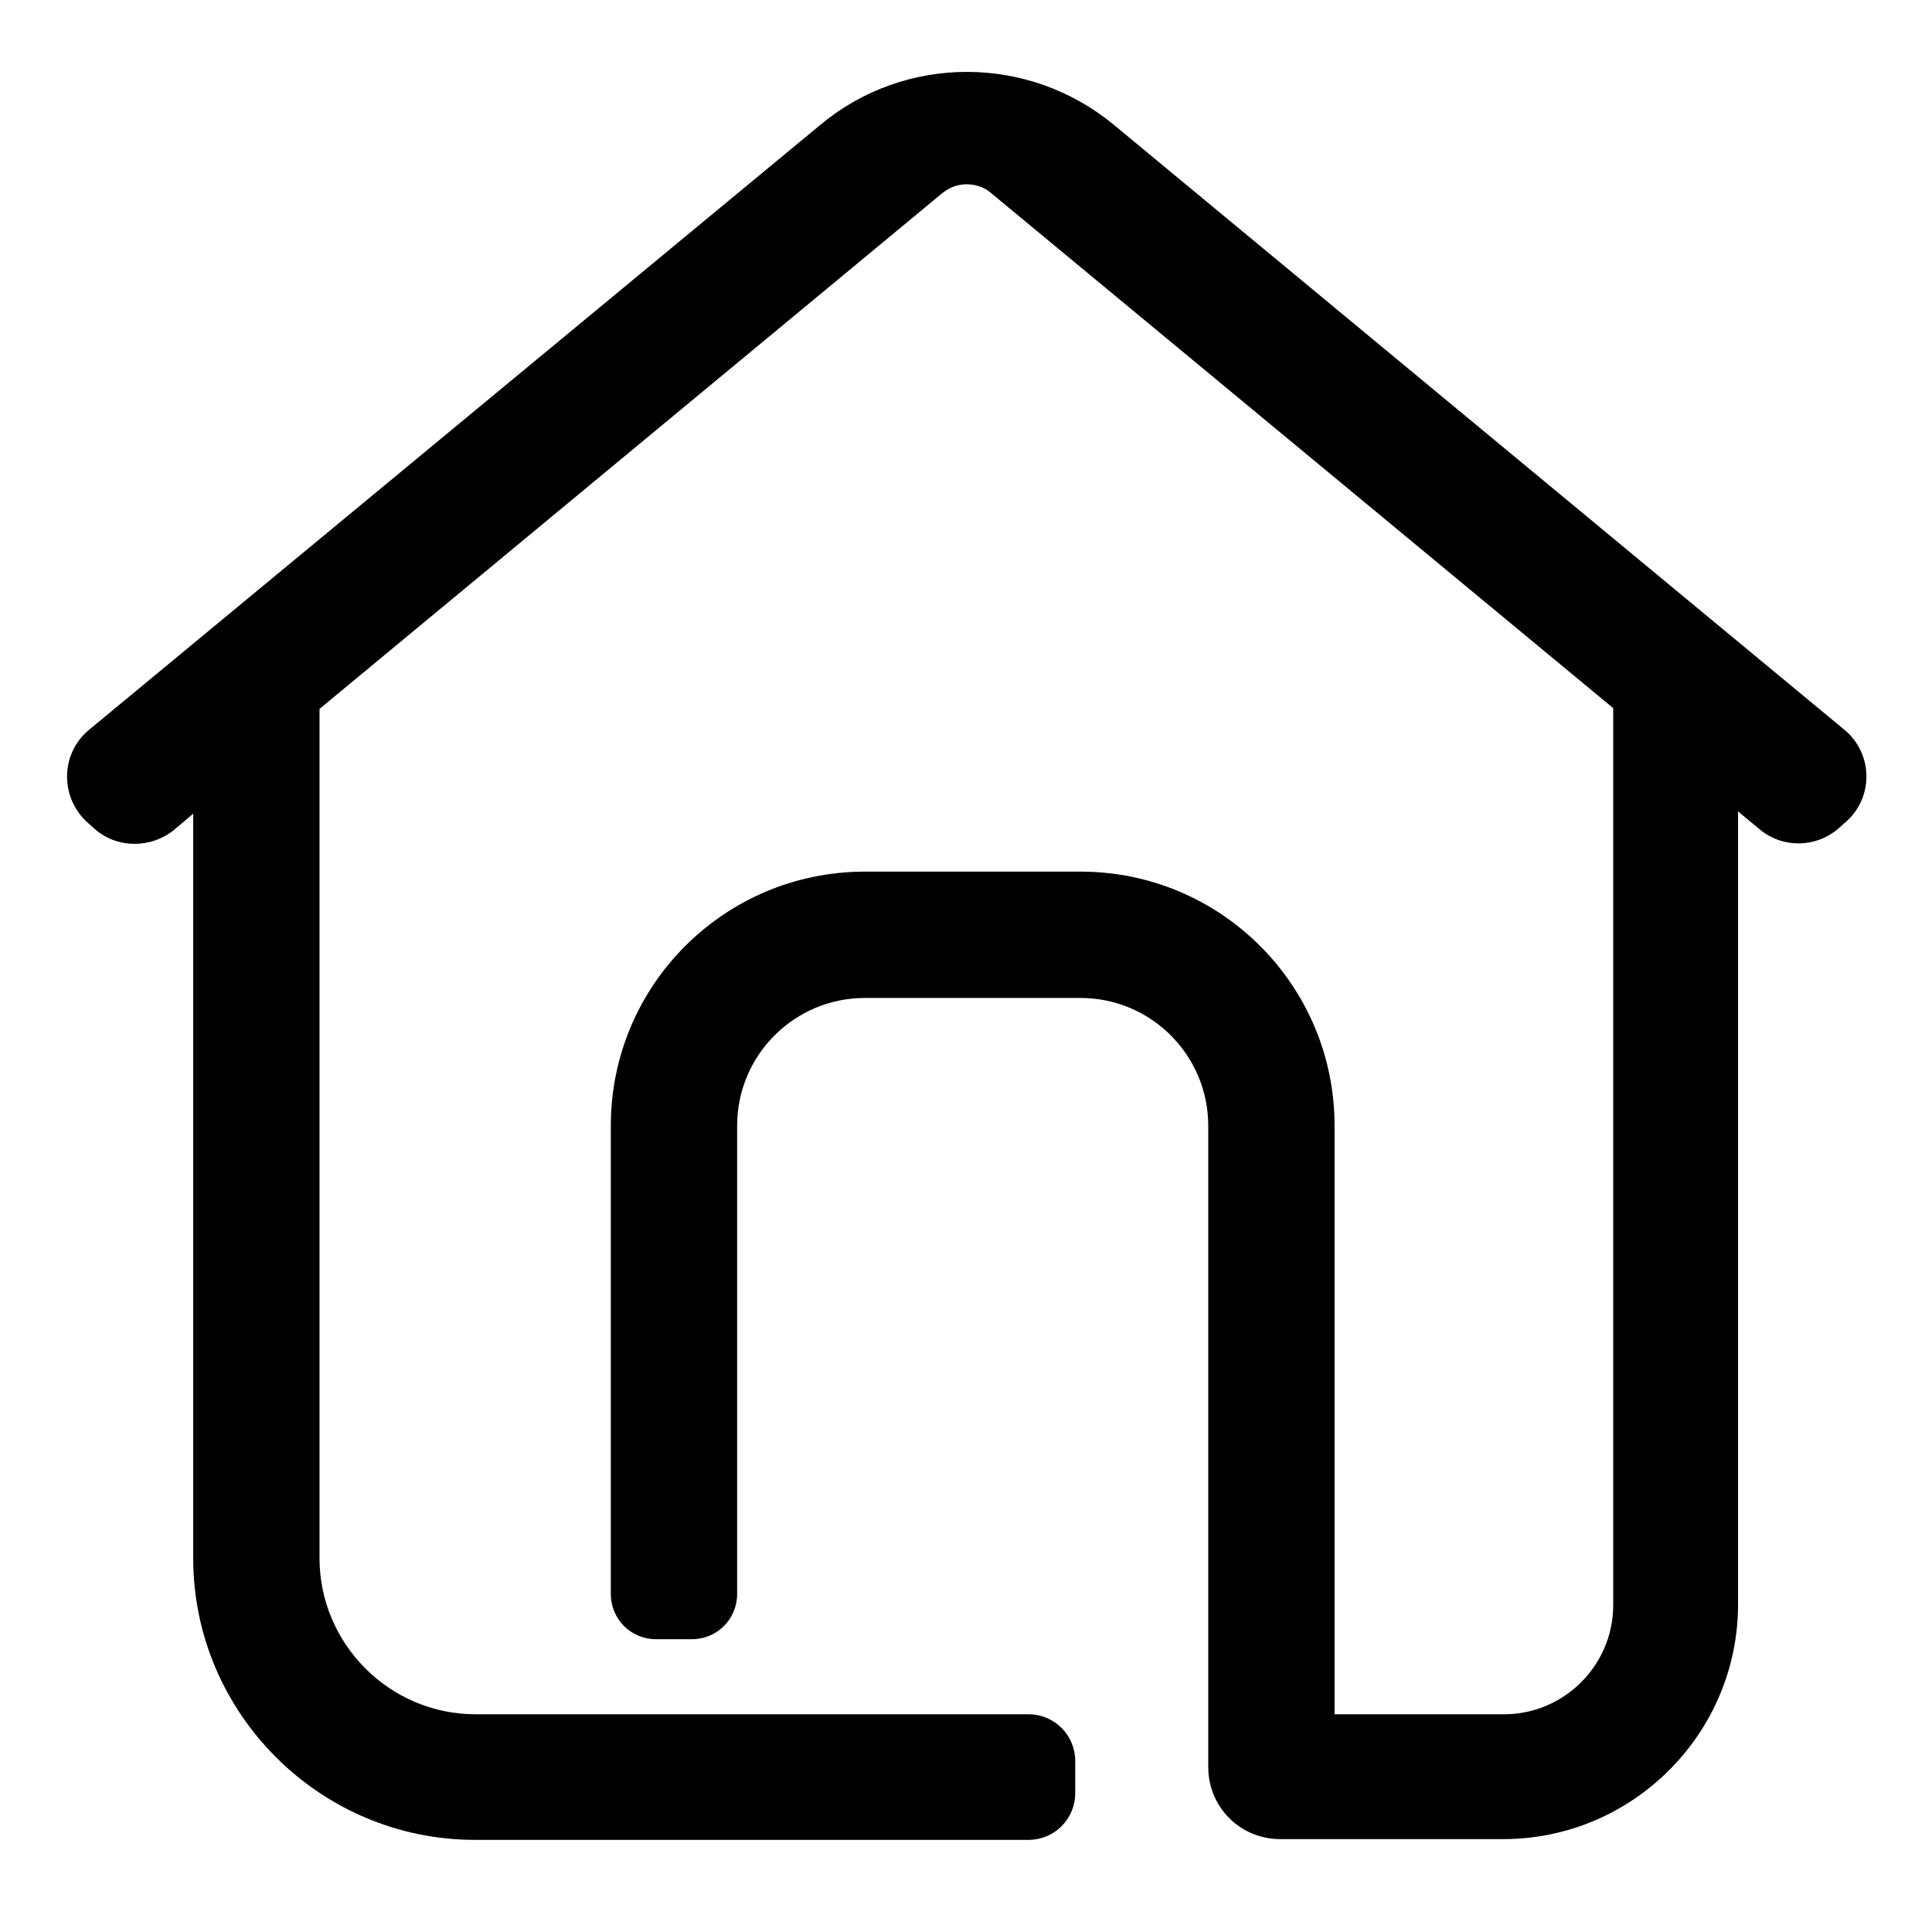
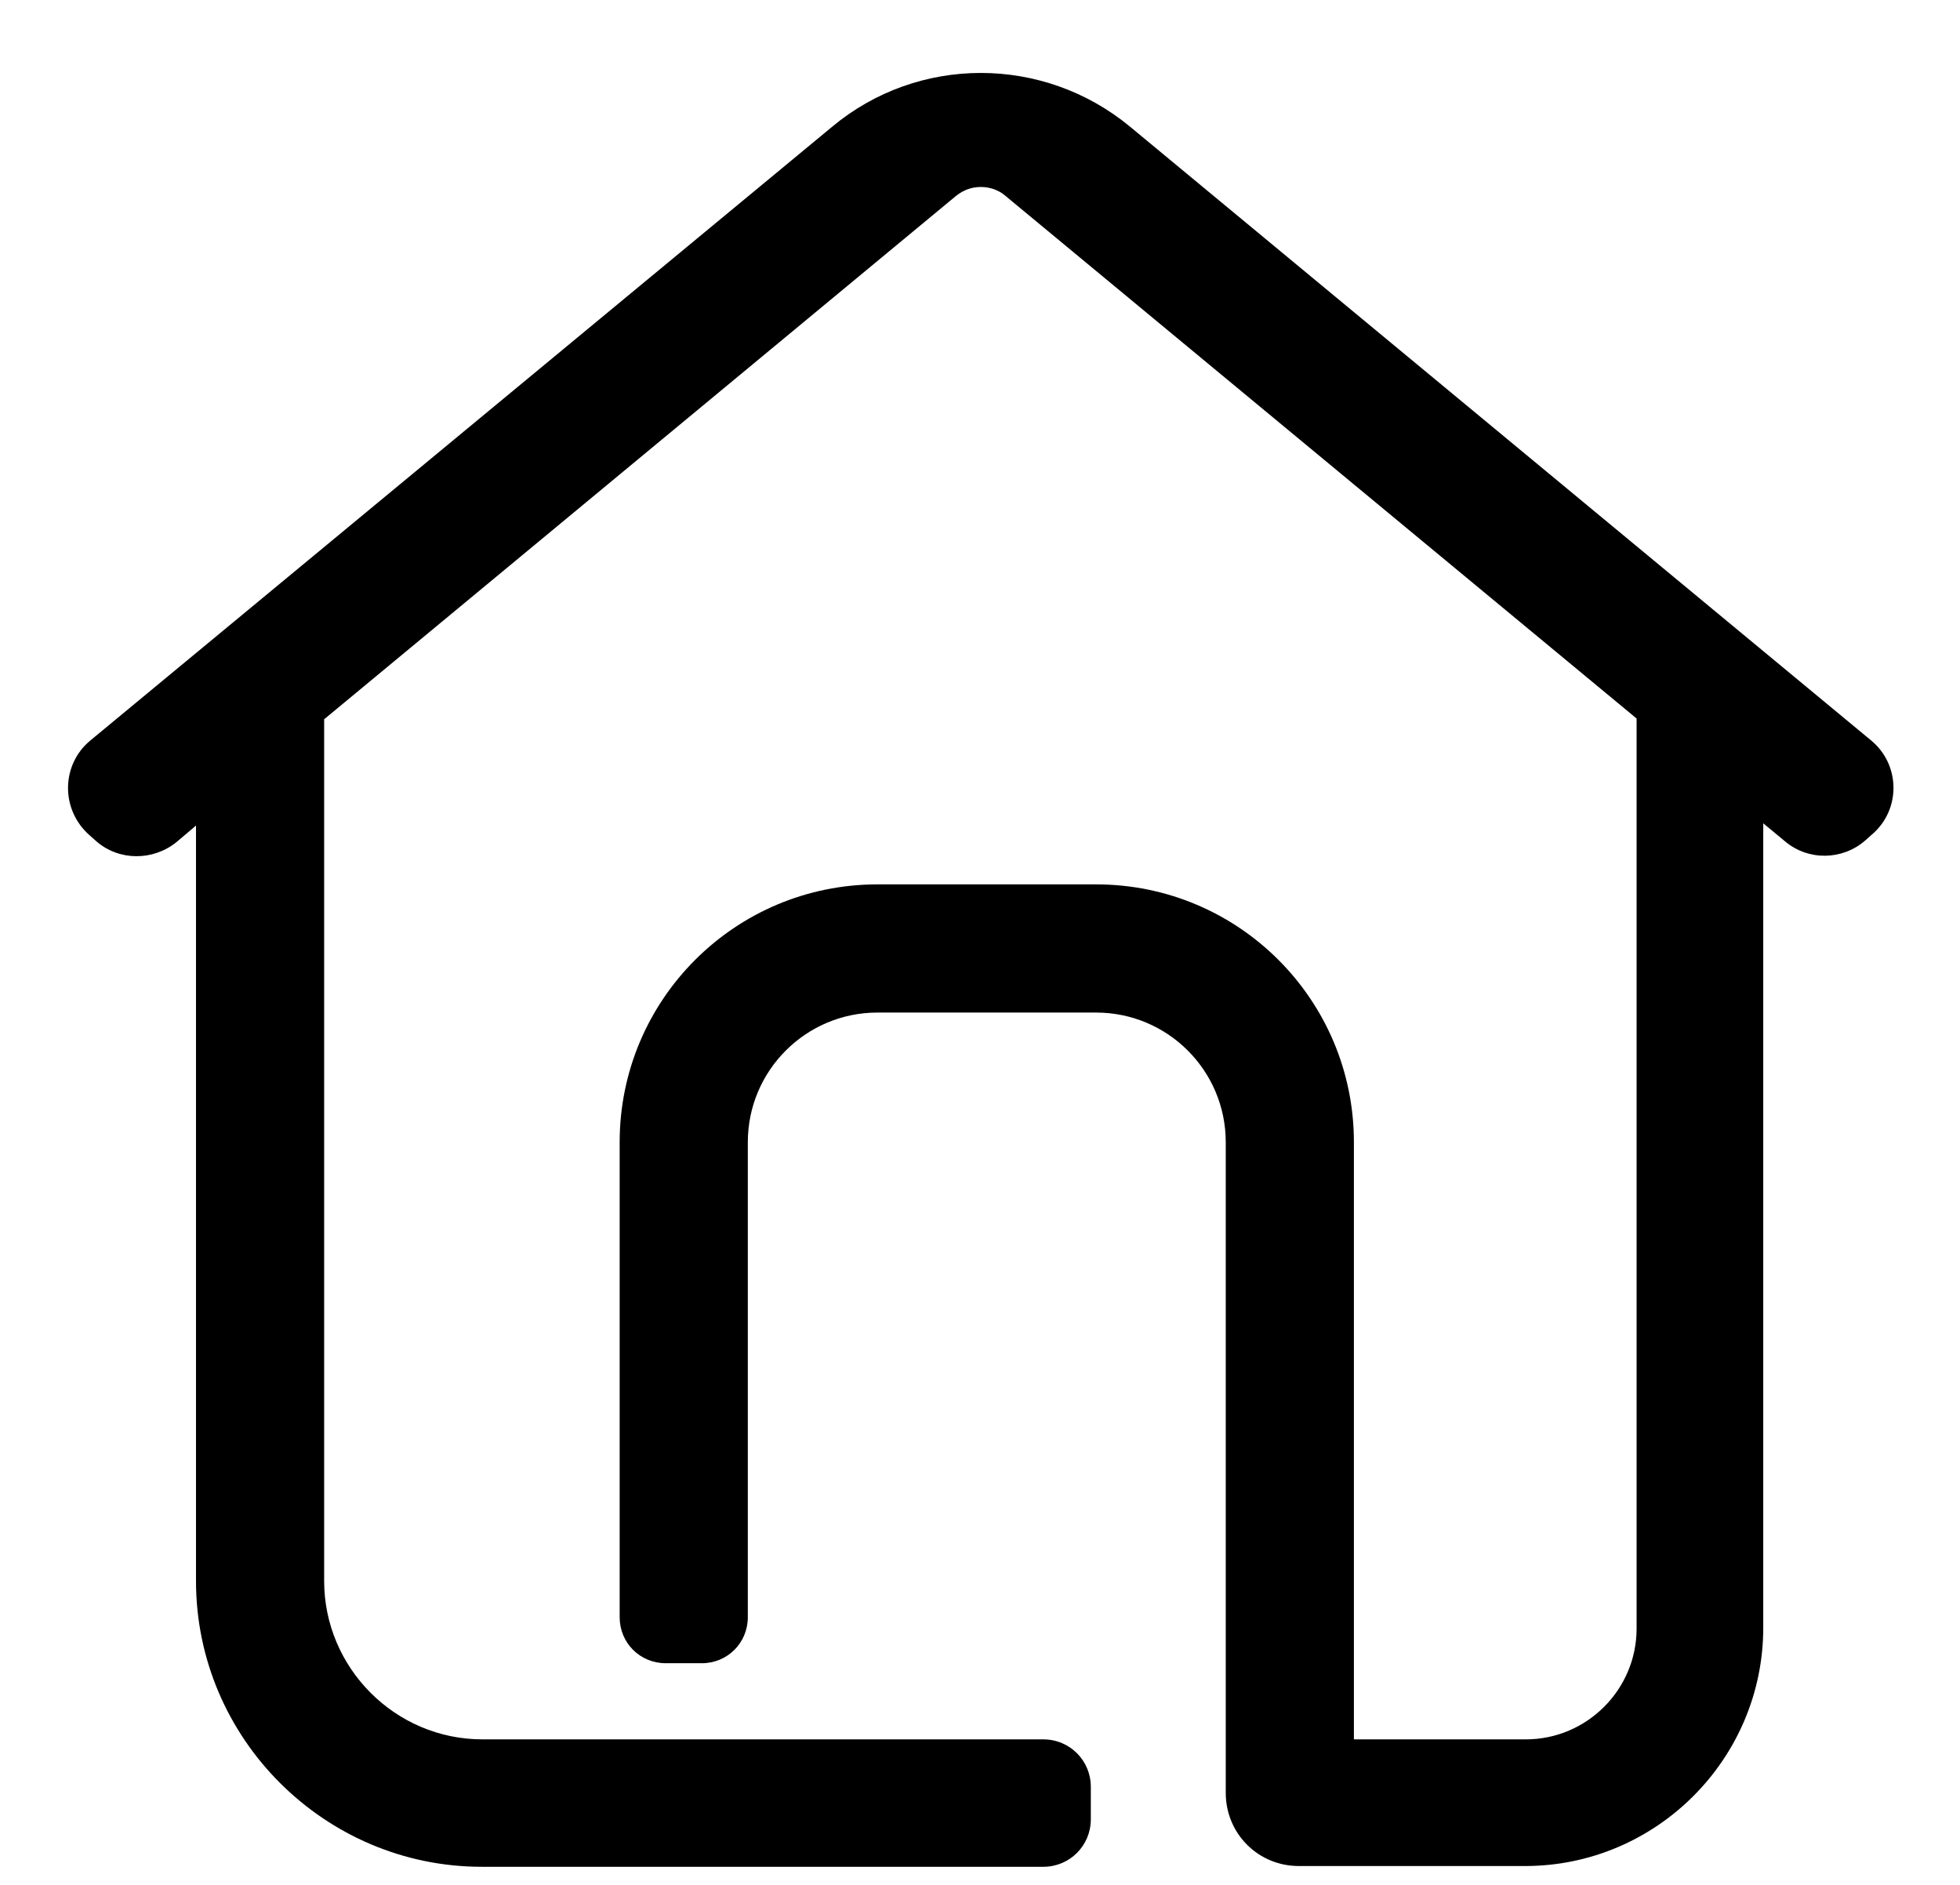
- <svg xmlns="http://www.w3.org/2000/svg" version="1.1" id="Layer_1" x="0px" y="0px" viewBox="0 0 26 26" style="enable-background:new 0 0 26 26;" xml:space="preserve">
-   <style type="text/css">
- 	.st0{display:none;}
- 	.st1{display:inline;}
- </style>
-   <g id="Layer_2_00000150099008450393905850000004968015544471709861_" class="st0">
-     <g class="st1">
-       <g>
-         <g>
-           <path d="M20.18,4.24H19.2c-0.31-1.37-1.54-2.41-3.01-2.41H2.74v16.84c0,1.6,1.22,2.9,2.77,3.06c0.3,1.39,1.54,2.44,3.02,2.44      h11.65c1.7,0,3.09-1.39,3.09-3.09V7.33C23.27,5.63,21.88,4.24,20.18,4.24z M4.44,18.67V3.53H16.2c0.52,0,0.96,0.29,1.2,0.71      H5.44V20C4.86,19.83,4.44,19.3,4.44,18.67z M21.57,21.08c0,0.77-0.62,1.39-1.39,1.39H8.53c-0.77,0-1.39-0.62-1.39-1.39V5.94      h13.04c0.77,0,1.39,0.62,1.39,1.39V21.08z" />
-           <path d="M19.45,8.74h-7.23c-0.45,0-0.82,0.38-0.82,0.85s0.37,0.85,0.82,0.85h7.23c0.45,0,0.82-0.38,0.82-0.85      S19.9,8.74,19.45,8.74z" />
-           <path d="M9.93,8.74H9.79c-0.45,0-0.82,0.38-0.82,0.85s0.37,0.85,0.82,0.85h0.14c0.45,0,0.82-0.38,0.82-0.85      S10.38,8.74,9.93,8.74z" />
-           <path d="M19.45,13.53h-7.23c-0.45,0-0.82,0.38-0.82,0.85s0.37,0.85,0.82,0.85h7.23c0.45,0,0.82-0.38,0.82-0.85      S19.9,13.53,19.45,13.53z" />
-           <path d="M9.93,13.53H9.79c-0.45,0-0.82,0.38-0.82,0.85s0.37,0.85,0.82,0.85h0.14c0.45,0,0.82-0.38,0.82-0.85      S10.38,13.53,9.93,13.53z" />
-           <path d="M19.45,18.32h-7.23c-0.45,0-0.82,0.38-0.82,0.85s0.37,0.85,0.82,0.85h7.23c0.45,0,0.82-0.38,0.82-0.85      S19.9,18.32,19.45,18.32z" />
-           <path d="M9.93,18.32H9.79c-0.45,0-0.82,0.38-0.82,0.85s0.37,0.85,0.82,0.85h0.14c0.45,0,0.82-0.38,0.82-0.85      S10.38,18.32,9.93,18.32z" />
-         </g>
-       </g>
-     </g>
-   </g>
-   <g id="Layer_3" class="st0">
-     <g class="st1">
-       <g>
-         <g>
-           <path d="M20.62,4.24h-0.97h-1.81h-1.01c0.4,0.52,0.75,1.09,1.02,1.7h2.77c0.77,0,1.39,0.62,1.39,1.39v13.75      c0,0.77-0.62,1.39-1.39,1.39H8.97c-0.77,0-1.39-0.62-1.39-1.39v-3.24c-0.59-0.17-1.16-0.4-1.7-0.68V20v1.08      c0,0.22,0.03,0.44,0.07,0.65c0.3,1.39,1.54,2.44,3.02,2.44h11.65c1.7,0,3.09-1.39,3.09-3.09V7.33      C23.71,5.63,22.33,4.24,20.62,4.24z" />
-           <path d="M15.12,15.16c0.56-0.51,1.05-1.11,1.44-1.76c0.09-0.15,0.17-0.3,0.25-0.46c0.52-1.03,0.82-2.2,0.82-3.44      c0-2.11-0.86-4.03-2.25-5.42c-0.17-0.17-0.36-0.34-0.54-0.5c-0.19-0.16-0.39-0.3-0.59-0.44c-1.22-0.83-2.7-1.31-4.29-1.31      S6.9,2.31,5.67,3.14c-0.2,0.14-0.4,0.29-0.59,0.44C4.71,3.9,4.36,4.25,4.05,4.63C3.58,5.2,3.19,5.83,2.9,6.52      C2.51,7.44,2.3,8.45,2.3,9.5l0,0l0,0c0,0.79,0.12,1.56,0.35,2.28c0.07,0.24,0.16,0.48,0.26,0.7c1.17,2.75,3.89,4.69,7.07,4.69      C11.95,17.17,13.76,16.41,15.12,15.16z M3.75,9.5c0-3,2.13-5.51,4.96-6.09c0.4-0.08,0.82-0.13,1.25-0.13s0.85,0.04,1.25,0.13      c0.54,0.11,1.05,0.3,1.53,0.54c0.37,0.19,0.72,0.41,1.05,0.66c0.05,0.04,0.11,0.08,0.16,0.13c0.22,0.18,0.42,0.38,0.61,0.6      c0.12,0.13,0.24,0.27,0.34,0.41c0.8,1.05,1.28,2.35,1.28,3.75c0,1.34-0.43,2.58-1.15,3.59c-0.19,0.27-0.4,0.52-0.63,0.76      c-0.01,0.01-0.02,0.03-0.04,0.04c-1.12,1.12-2.68,1.82-4.39,1.82C6.54,15.72,3.75,12.93,3.75,9.5z" />
-           <path d="M7.49,13.57l2.08-2.52c0.13,0.03,0.26,0.06,0.4,0.06c0.88,0,1.59-0.72,1.59-1.59c0-0.68-0.43-1.25-1.02-1.48V6      c0-0.3-0.25-0.55-0.55-0.55S9.44,5.7,9.44,6v2C8.82,8.22,8.37,8.8,8.37,9.5c0,0.3,0.09,0.58,0.24,0.82L6.57,12.8      c-0.21,0.26-0.17,0.63,0.08,0.84C6.9,13.86,7.28,13.82,7.49,13.57z M9.96,8.91c0.33,0,0.59,0.27,0.59,0.59s-0.27,0.59-0.59,0.59      s-0.6-0.27-0.6-0.59S9.63,8.91,9.96,8.91z" />
-           <path d="M9.25,19.65c0,0.69,0.56,1.24,1.24,1.24h2.38c0.69,0,1.24-0.56,1.24-1.24v-2.54c-1.23,0.67-2.64,1.06-4.14,1.06      c-0.24,0-0.48-0.02-0.72-0.04C9.25,18.13,9.25,19.65,9.25,19.65z" />
-           <path d="M15.54,16.13v3.52c0,0.69,0.56,1.24,1.24,1.24h2.38c0.69,0,1.24-0.56,1.24-1.24V15.9c0-0.69-0.56-1.24-1.24-1.24h-2.24      C16.52,15.2,16.06,15.69,15.54,16.13z" />
-           <path d="M19.16,13.5c0.69,0,1.24-0.56,1.24-1.24V8.5c0-0.69-0.56-1.24-1.24-1.24h-0.84c0.19,0.72,0.31,1.47,0.31,2.24      c0,1.44-0.36,2.8-0.98,4H19.16z" />
-         </g>
-       </g>
-     </g>
-   </g>
-   <g id="Layer_4" class="st0">
-     <g class="st1">
-       <g>
-         <g>
-           <g>
-             <path d="M14.35,23.31c-0.12,0-0.25-0.02-0.37-0.06c-0.51-0.16-0.86-0.6-0.89-1.13l-0.2-3.44H5.27c-1.89,0-3.43-1.54-3.43-3.43       V6.11c0-1.89,1.54-3.43,3.43-3.43h15.47c1.89,0,3.43,1.54,3.43,3.43v9.14c0,1.89-1.54,3.43-3.43,3.43h-2.25l-3.14,4.13       C15.11,23.14,14.74,23.31,14.35,23.31z M5.27,4.39c-0.95,0-1.73,0.78-1.73,1.73v9.14c0,0.95,0.77,1.73,1.73,1.73h9.24       l0.22,3.85l2.93-3.85h3.09c0.95,0,1.73-0.78,1.73-1.73V6.11c0-0.95-0.77-1.73-1.73-1.73L5.27,4.39L5.27,4.39z" />
-           </g>
-           <g>
-             <path d="M6.26,8.67h13.48c0.51,0,0.92-0.41,0.92-0.92s-0.41-0.92-0.92-0.92H6.26c-0.51,0-0.92,0.41-0.92,0.92       S5.75,8.67,6.26,8.67z" />
-             <path d="M6.26,11.59h6.29c0.51,0,0.92-0.41,0.92-0.92s-0.41-0.92-0.92-0.92H6.26c-0.51,0-0.92,0.41-0.92,0.92       S5.75,11.59,6.26,11.59z" />
-             <path d="M19.75,9.75h-4.19c-0.51,0-0.92,0.41-0.92,0.92s0.41,0.92,0.92,0.92h4.19c0.51,0,0.92-0.41,0.92-0.92       C20.66,10.16,20.25,9.75,19.75,9.75z" />
-             <path d="M14.56,12.67h-8.3c-0.51,0-0.92,0.41-0.92,0.92s0.41,0.92,0.92,0.92h8.3c0.51,0,0.92-0.41,0.92-0.92       C15.48,13.08,15.07,12.67,14.56,12.67z" />
-           </g>
-         </g>
-       </g>
-     </g>
-   </g>
-   <g id="Layer_5" class="st0">
-     <g class="st1">
-       <g>
-         <path d="M21.88,1.65H4.13c-1.37,0-2.48,1.11-2.48,2.48v15.35c0,0,0.65-0.67,1.34-1.29c0.23-0.21,0.36-0.51,0.36-0.82V4.13     c0-0.43,0.35-0.78,0.78-0.78h17.74c0.43,0,0.78,0.35,0.78,0.78V19c-1.06-1.25-2.38-2.29-3.87-3.05c0.88-1.2,1.4-2.67,1.4-4.26     c0-3.98-3.22-7.21-7.18-7.21s-7.18,3.24-7.18,7.21c0,1.6,0.52,3.07,1.4,4.26c-1.49,0.76-2.81,1.8-3.87,3.05     c-0.67,0.79-1.23,1.68-1.68,2.62c0.05,0.82,0.43,1.53,1.02,2.03c0.51,0.43,1.15,0.7,1.87,0.7h16.89c0.72,0,1.36-0.27,1.87-0.7     c0.59-0.5,0.97-1.22,1.02-2.03c0-0.06,0.02-0.11,0.02-0.17V4.13C24.35,2.76,23.24,1.65,21.88,1.65z M7.53,11.68     c0-3.04,2.46-5.51,5.48-5.51s5.48,2.47,5.48,5.51c0,1.37-0.5,2.62-1.32,3.58c-0.45,0.53-1,0.97-1.62,1.3     c-0.76,0.4-1.62,0.63-2.54,0.63s-1.78-0.23-2.54-0.63c-0.62-0.33-1.17-0.77-1.62-1.3C8.03,14.3,7.53,13.05,7.53,11.68z      M21.45,22.65H4.56c-0.51,0-0.94-0.33-1.12-0.78c1.09-2.02,2.86-3.65,5.01-4.62c1.24,1.03,2.83,1.65,4.56,1.65     s3.32-0.62,4.56-1.65c2.15,0.97,3.91,2.6,5.01,4.62C22.39,22.33,21.96,22.65,21.45,22.65z" />
-       </g>
-     </g>
-   </g>
-   <g id="Layer_6" class="st0">
-     <g class="st1">
-       <g>
-         <path d="M21.43,5.81H4.58c-1.51,0-2.73,1.22-2.73,2.73v8.91c0,1.5,1.23,2.73,2.73,2.73h16.85c1.51,0,2.73-1.22,2.73-2.73V8.54     C24.16,7.04,22.94,5.81,21.43,5.81z M4.58,7.51h16.85c0.57,0,1.03,0.46,1.03,1.03v0.33l-8.33,4.63c-0.7,0.39-1.56,0.39-2.26,0     L3.55,8.88V8.54C3.55,7.98,4.01,7.51,4.58,7.51z M21.43,18.49H4.58c-0.57,0-1.03-0.46-1.03-1.03v-6.64l8.33,4.63     c0.7,0.39,1.56,0.39,2.26,0l8.33-4.63v6.63C22.46,18.03,22,18.49,21.43,18.49z" />
-       </g>
-     </g>
-   </g>
-   <g id="Layer_7" class="st0">
-     <g class="st1">
-       <g>
-         <g>
-           <path d="M22.45,12.71h-3.12c-0.07-1.91-1.64-3.45-3.57-3.45h-4.72V5.8c0-1.08,0.88-1.96,1.96-1.96h0.33      c1.08,0,1.96,0.88,1.96,1.96v1.72c0,0.47,0.38,0.85,0.85,0.85c0.47,0,0.85-0.38,0.85-0.85V5.8c0-2.02-1.64-3.66-3.66-3.66H13      c-2.02,0-3.66,1.64-3.66,3.66v3.52c-1.66,0.27-2.93,1.67-3,3.39H3.88c-1.04,0-1.89,0.85-1.89,1.88v3.7      c0,1.04,0.85,1.88,1.89,1.88h2.46v0.1c0,1.97,1.61,3.58,3.58,3.58h5.85c1.97,0,3.58-1.6,3.58-3.58v-0.1h3.11      c1.04,0,1.88-0.85,1.88-1.88v-3.7C24.34,13.56,23.49,12.71,22.45,12.71z M22.64,18.3c0,0.1-0.08,0.19-0.18,0.19H3.88      c-0.1,0-0.19-0.08-0.19-0.19v-3.7c0-0.1,0.08-0.19,0.19-0.19h18.58c0.1,0,0.18,0.08,0.18,0.19V18.3z" />
-           <path d="M6.59,15.07c-0.67,0-1.21,0.54-1.21,1.21c0,0.67,0.54,1.21,1.21,1.21s1.21-0.54,1.21-1.21S7.25,15.07,6.59,15.07z" />
-           <path d="M11.06,15.07c-0.67,0-1.21,0.54-1.21,1.21c0,0.67,0.54,1.21,1.21,1.21s1.21-0.54,1.21-1.21S11.72,15.07,11.06,15.07z" />
-           <path d="M15.53,15.07c-0.67,0-1.21,0.54-1.21,1.21c0,0.67,0.54,1.21,1.21,1.21c0.67,0,1.21-0.54,1.21-1.21      S16.2,15.07,15.53,15.07z" />
-           <path d="M20,15.07c-0.67,0-1.21,0.54-1.21,1.21c0,0.67,0.54,1.21,1.21,1.21c0.67,0,1.21-0.54,1.21-1.21S20.67,15.07,20,15.07z" />
-         </g>
-       </g>
-     </g>
-   </g>
-   <g id="Layer_8" class="st0">
-     <g class="st1">
-       <g>
-         <g>
-           <path d="M16.96,17.66c-0.33-0.22-0.8-0.23-1.25-0.06c-0.55,0.21-1.32,0.86-2.39,0.97c-1.14-0.03-2.57-0.5-4.07-2.07      c-0.06-0.06-0.11-0.11-0.17-0.17s-0.1-0.12-0.15-0.18c-1.43-1.62-1.78-3.09-1.71-4.23c0.21-1.06,0.91-1.77,1.17-2.3      c0.21-0.44,0.25-0.9,0.05-1.25L5.75,5.19c-0.38-0.41-0.6-0.44-0.91-0.15c0,0-1.31,1.35-1.59,3.03c-0.19,1.1-0.13,2.17,0.09,3.16      c0.11,0.5,0.26,0.98,0.44,1.44C4.3,14,5.15,15.14,5.97,16.24c0.77,1.03,1.62,2,2.56,2.89c1.06,1.01,2.14,1.95,3.45,2.65      c0.47,0.25,0.97,0.47,1.49,0.65c1.02,0.35,2.15,0.52,3.34,0.43c1.7-0.14,3.16-1.32,3.16-1.32c0.31-0.29,0.31-0.51-0.07-0.92      L16.96,17.66z" />
-           <path d="M12.07,8.07c1.27,0.2,2.58,0.79,3.69,1.78s1.87,2.21,2.22,3.45c0.11,0.38,0.5,0.6,0.89,0.54l0.3-0.05      c0.48-0.08,0.77-0.56,0.64-1.02c-0.45-1.58-1.38-3.12-2.78-4.35C15.64,7.18,14,6.44,12.38,6.19c-0.48-0.07-0.91,0.27-0.94,0.76      l-0.01,0.31C11.41,7.65,11.68,8.01,12.07,8.07z" />
-           <path d="M22.84,12.28c-0.54-2.23-1.82-4.41-3.78-6.15s-4.29-2.74-6.57-3c-0.47-0.05-0.89,0.29-0.91,0.76L11.57,4.2      c-0.02,0.41,0.27,0.78,0.68,0.83c1.91,0.22,3.87,1.07,5.54,2.55c1.67,1.48,2.76,3.33,3.21,5.19c0.1,0.4,0.5,0.64,0.9,0.57      l0.31-0.05C22.67,13.19,22.95,12.73,22.84,12.28z" />
-           <path d="M11.95,11.15c0.64,0.12,1.28,0.43,1.85,0.93c0.56,0.5,0.95,1.1,1.15,1.72c0.12,0.38,0.5,0.62,0.89,0.55l0.32-0.05      c0.47-0.08,0.78-0.56,0.64-1.01c-0.3-0.97-0.88-1.89-1.73-2.65c-0.85-0.75-1.84-1.21-2.84-1.39c-0.47-0.08-0.91,0.28-0.93,0.76      l-0.01,0.33C11.27,10.74,11.55,11.08,11.95,11.15z" />
-         </g>
-       </g>
-     </g>
-   </g>
-   <g id="Layer_9" class="st0">
-     <g class="st1">
-       <g>
-         <g>
-           <path d="M5.41,19.04c-1.09,0-1.99,0.89-1.99,1.99s0.89,1.99,1.99,1.99s1.99-0.89,1.99-1.99S6.51,19.04,5.41,19.04z M5.41,21.57      c-0.3,0-0.55-0.25-0.55-0.55s0.25-0.55,0.55-0.55s0.55,0.25,0.55,0.55S5.71,21.57,5.41,21.57z" />
-           <path d="M19.56,19.04c-1.09,0-1.99,0.89-1.99,1.99s0.89,1.99,1.99,1.99c1.09,0,1.99-0.89,1.99-1.99S20.65,19.04,19.56,19.04z       M19.56,21.57c-0.3,0-0.55-0.25-0.55-0.55s0.25-0.55,0.55-0.55s0.55,0.25,0.55,0.55C20.11,21.32,19.86,21.57,19.56,21.57z" />
-           <path d="M9.05,19.7l-2.11,0.4c-0.36,0.11-0.56,0.5-0.44,0.86c0.09,0.29,0.36,0.48,0.65,0.48c0.07,0,0.14-0.01,0.21-0.03      l2.11-0.39c0.44-0.14,0.93-0.21,1.41-0.21h5.77c0.04-0.5,0.19-0.97,0.45-1.37h-6.22C10.25,19.43,9.63,19.52,9.05,19.7z" />
-           <path d="M23.2,2.99h-2.11c-0.3,0-0.56,0.19-0.65,0.48l-1.07,3.36L2.74,8.39C2.53,8.41,2.34,8.53,2.23,8.7      C2.12,8.88,2.09,9.1,2.17,9.3l1.11,3.04c0.01,0.06,0.03,0.12,0.07,0.18l0.83,2.27c0.1,0.27,0.35,0.45,0.64,0.45h1.21l0.62,1.31      c0.11,0.22,0.32,0.37,0.56,0.39l11.62,0.9c0.29,0.03,0.52,0.12,0.71,0.23c0.01,0,0.01,0,0.02,0c0.67,0,1.29,0.24,1.79,0.62      c0-0.02,0.01-0.04,0.01-0.07c0-1.09-1-1.99-2.4-2.14L7.71,15.62l-0.17-0.37h10.08c0.3,0,0.56-0.19,0.65-0.48l3.32-10.42h1.61      c0.38,0,0.68-0.31,0.68-0.68S23.58,2.99,23.2,2.99z M17.78,11.82c-0.75,0.01-1.53,0.02-2.34,0.03v-1.18      c0.85-0.01,1.74-0.02,2.72-0.03L17.78,11.82z M14.48,11.86c-0.91,0.01-1.83,0.02-2.73,0.02v-1.17c0.82-0.01,1.73-0.02,2.73-0.03      V11.86z M4.12,10.67c0.54,0.03,1.44,0.05,3,0.06v1.17c-1.09,0-1.98-0.01-2.56-0.02L4.12,10.67z M8.07,9.76v-0.5L10.8,9v0.75      C9.84,9.76,8.92,9.76,8.07,9.76z M10.8,10.71v1.17c-0.96,0.01-1.88,0.01-2.73,0.01v-1.17C8.85,10.72,9.74,10.72,10.8,10.71z       M8.07,12.86c0.77,0,1.68,0,2.73-0.01v1.04H8.07V12.86z M11.75,12.84c0.82-0.01,1.73-0.02,2.73-0.03v1.08h-2.73V12.84z       M11.75,9.75V8.92l2.73-0.26v1.06C13.57,9.73,12.65,9.74,11.75,9.75z M7.12,9.35v0.41c-1.76,0-3.03-0.02-3.35-0.06L3.75,9.67      L7.12,9.35z M4.91,12.82c0.52,0.02,1.23,0.03,2.21,0.03v1.03H5.29L4.91,12.82z M15.43,13.89V12.8c0.64-0.01,1.32-0.02,2.04-0.02      l-0.35,1.11C17.12,13.89,15.43,13.89,15.43,13.89z M18.43,9.78c-0.08-0.05-0.17-0.09-0.26-0.09c-0.85,0.01-1.78,0.02-2.73,0.03      V8.57l3.48-0.33L18.43,9.78z" />
-         </g>
-       </g>
-     </g>
-   </g>
-   <g id="Layer_10" class="st0">
-     <g class="st1">
-       <g>
-         <g>
-           <path d="M21.43,4.59H4.58c-1.51,0-2.73,1.22-2.73,2.73v11.36c0,1.5,1.23,2.73,2.73,2.73h16.85c1.51,0,2.73-1.22,2.73-2.73V7.32      C24.16,5.81,22.94,4.59,21.43,4.59z M22.46,9.6v2.32v6.77c0,0.57-0.46,1.03-1.03,1.03H4.58c-0.57,0-1.03-0.46-1.03-1.03v-6.15      h6.95V9.02H3.55v-1.7c0-0.57,0.46-1.03,1.03-1.03h16.85c0.57,0,1.03,0.46,1.03,1.03C22.46,7.32,22.46,9.6,22.46,9.6z" />
-           <path d="M17.1,11.99c-1.39-0.45-1.96-0.75-1.96-1.21c0-0.39,0.34-0.79,1.4-0.79c1.17,0,1.92,0.32,2.35,0.48l0.47-1.59      C18.82,8.65,18.09,8.46,17,8.42V7.18h-1.6v1.34c-1.74,0.3-2.75,1.27-2.75,2.5c0,1.36,1.19,2.07,2.93,2.57      c1.21,0.35,1.73,0.69,1.73,1.22c0,0.56-0.64,0.87-1.56,0.87c-1.06,0-2.02-0.3-2.71-0.62l-0.49,1.65      c0.62,0.31,1.68,0.56,2.77,0.61v1.34h1.6v-1.43c1.87-0.28,2.9-1.35,2.9-2.6C19.82,13.35,19.03,12.58,17.1,11.99z" />
-         </g>
-       </g>
-     </g>
-   </g>
-   <path d="M24.82,9.82l-9.83-8.14c-1.15-0.95-2.81-0.95-3.95,0L1.2,9.82c-0.39,0.32-0.4,0.92-0.01,1.26l0.09,0.08  c0.3,0.26,0.75,0.26,1.06,0.01l0.26-0.22v1.11v8.91c0,2.09,1.71,3.79,3.79,3.79h7.45c0.35,0,0.63-0.28,0.63-0.63V23.7  c0-0.35-0.28-0.63-0.63-0.63H6.4c-1.16,0-2.1-0.95-2.1-2.1V9.54l8.38-6.94c0.1-0.08,0.21-0.12,0.33-0.12s0.24,0.04,0.33,0.12  l8.37,6.93V21.6c0,0.81-0.66,1.47-1.47,1.47h-2.28v-7.92c0-1.89-1.53-3.42-3.42-3.42h-2.9c-1.89,0-3.42,1.53-3.42,3.42v6.3  c0,0.34,0.27,0.61,0.61,0.61h0.48c0.34,0,0.61-0.27,0.61-0.61v-6.3c0-0.95,0.77-1.72,1.72-1.72h2.9c0.95,0,1.72,0.77,1.72,1.72v7.92  v0.71c0,0.54,0.43,0.97,0.97,0.97h0.73h2.27c1.74,0,3.16-1.42,3.16-3.16v-9.55v-1.12l0.29,0.24c0.31,0.26,0.76,0.25,1.06-0.01  l0.09-0.08C25.22,10.74,25.21,10.14,24.82,9.82z" />
+ <svg xmlns="http://www.w3.org/2000/svg" width="26" height="25" viewBox="0 0 26 25" fill="none">
+   <path d="M24.82 9.82L14.99 1.68C13.84 0.73 12.18 0.73 11.04 1.68L1.2 9.82C0.81 10.14 0.8 10.74 1.19 11.08L1.28 11.16C1.58 11.42 2.03 11.42 2.34 11.17L2.6 10.95V12.06V20.97C2.6 23.06 4.31 24.76 6.39 24.76H13.84C14.19 24.76 14.47 24.48 14.47 24.13V23.7C14.47 23.35 14.19 23.07 13.84 23.07H6.4C5.24 23.07 4.3 22.12 4.3 20.97V9.54L12.68 2.6C12.78 2.52 12.89 2.48 13.01 2.48C13.13 2.48 13.25 2.52 13.34 2.6L21.71 9.53V21.6C21.71 22.41 21.05 23.07 20.24 23.07H17.96V15.15C17.96 13.26 16.43 11.73 14.54 11.73H11.64C9.75 11.73 8.22 13.26 8.22 15.15V21.45C8.22 21.79 8.49 22.06 8.83 22.06H9.31C9.65 22.06 9.92 21.79 9.92 21.45V15.15C9.92 14.2 10.69 13.43 11.64 13.43H14.54C15.49 13.43 16.26 14.2 16.26 15.15V23.07V23.78C16.26 24.32 16.69 24.75 17.23 24.75H17.96H20.23C21.97 24.75 23.39 23.33 23.39 21.59V12.04V10.92L23.68 11.16C23.99 11.42 24.44 11.41 24.74 11.15L24.83 11.07C25.22 10.74 25.21 10.14 24.82 9.82Z" fill="black" />
</svg>
